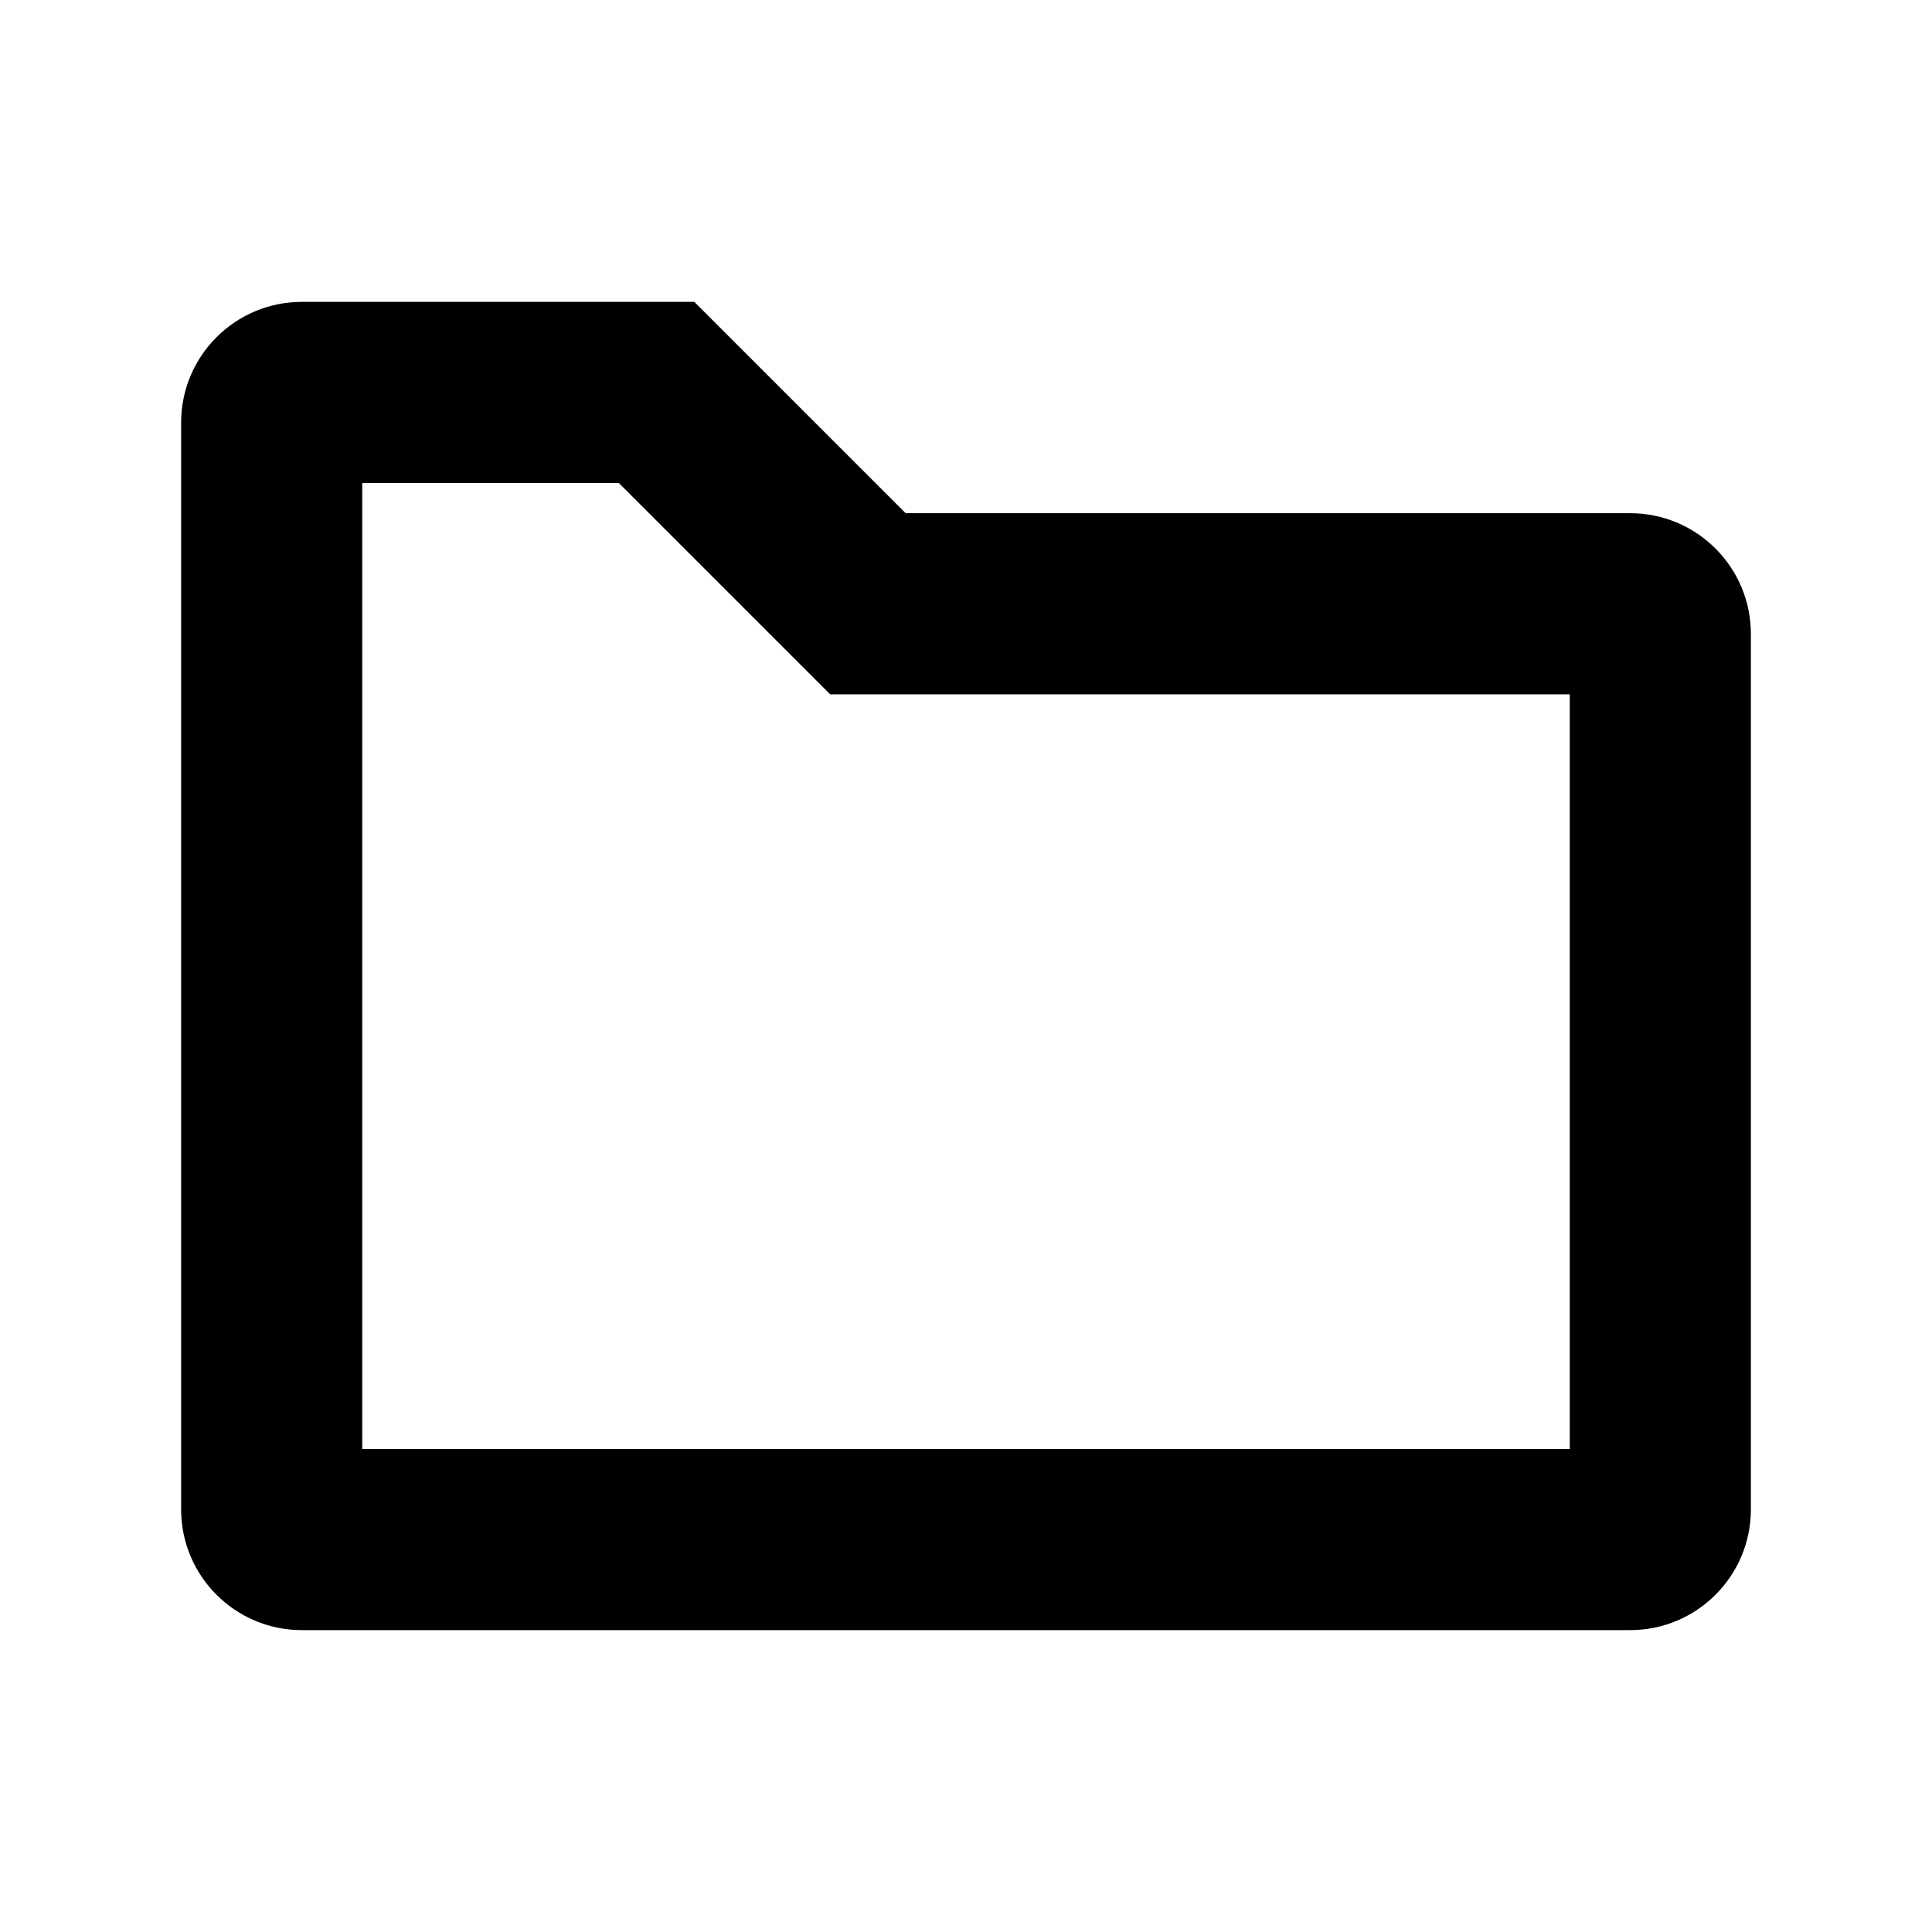
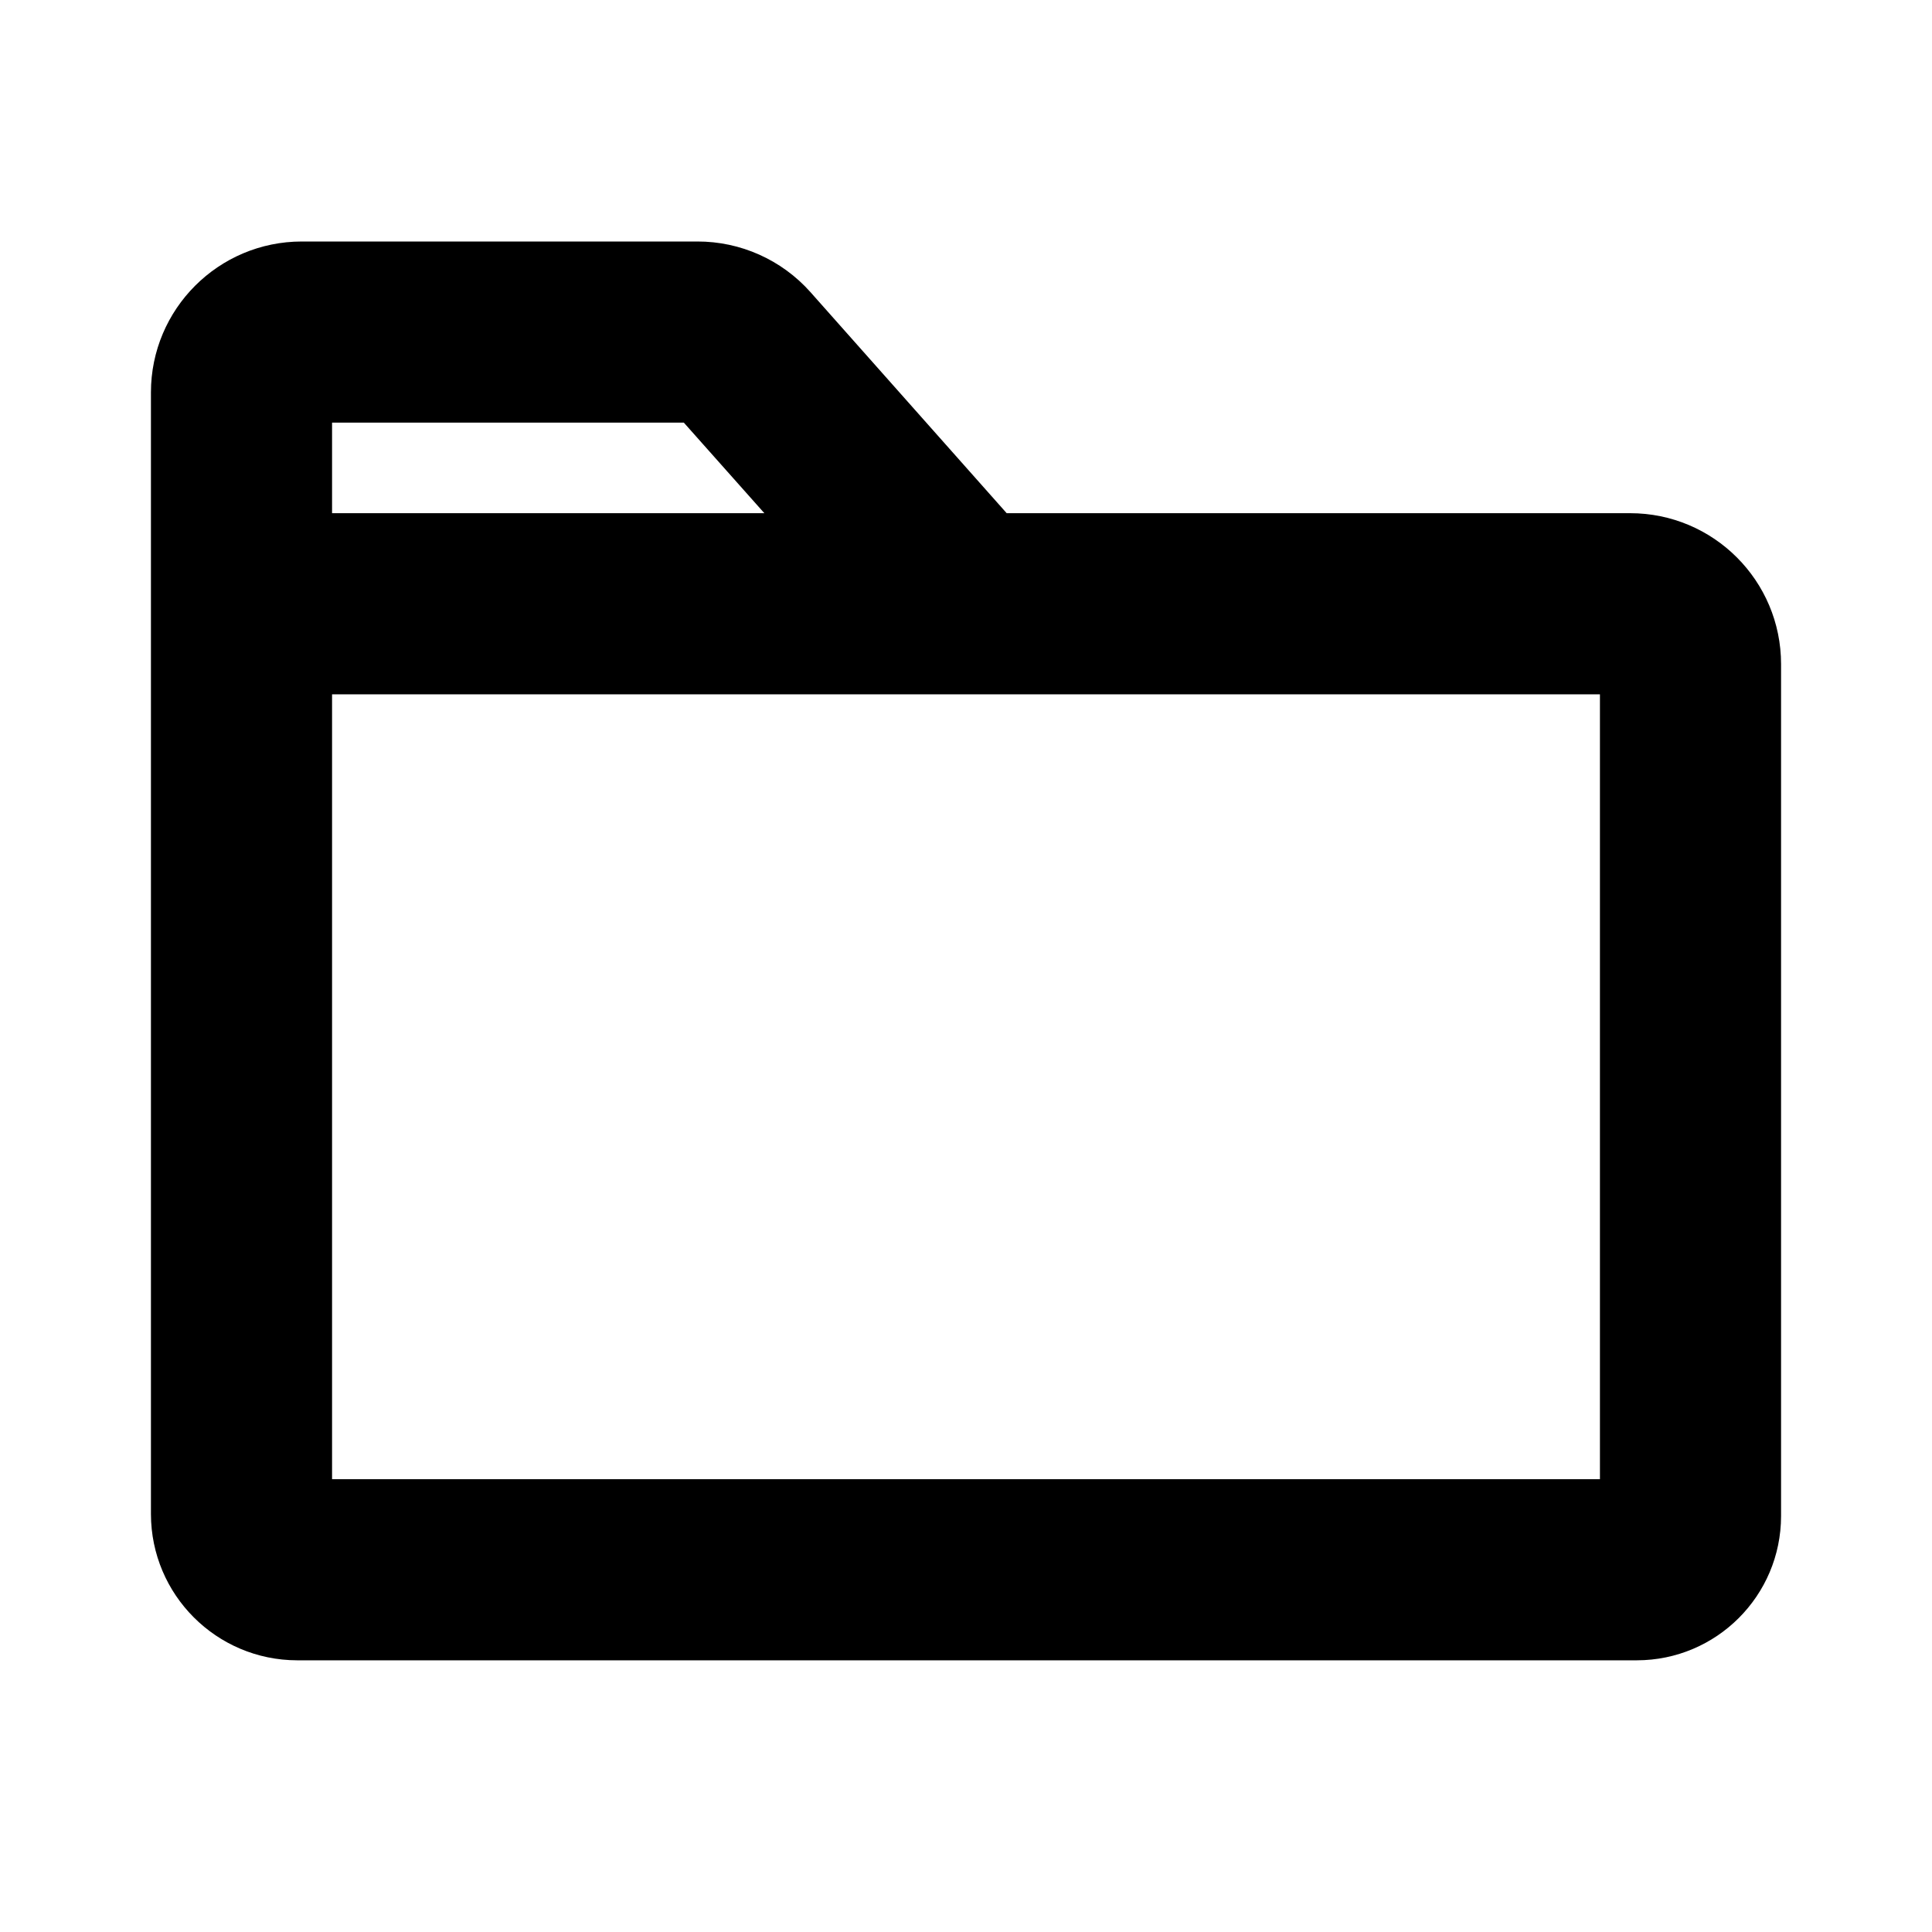
<svg xmlns="http://www.w3.org/2000/svg" viewBox="0 0 256 256" fill="currentColor">
-   <path d="M24,56A16,16,0,0,1,40,40H92L120,68H216A16,16,0,0,1,232,84V200A16,16,0,0,1,216,216H40A16,16,0,0,1,24,200ZM48,64V192H208V92H110L82,64Z" />
+   <path d="M216,68H133.39l-26-29.29a20,20,0,0,0-15-6.71H40A20,20,0,0,0,20,52V200.62A19.41,19.41,0,0,0,39.38,220H216.89A19.13,19.13,0,0,0,236,200.89V88A20,20,0,0,0,216,68ZM44,56H90.61l10.67,12H44ZM212,196H44V92H212Z" />
</svg>
